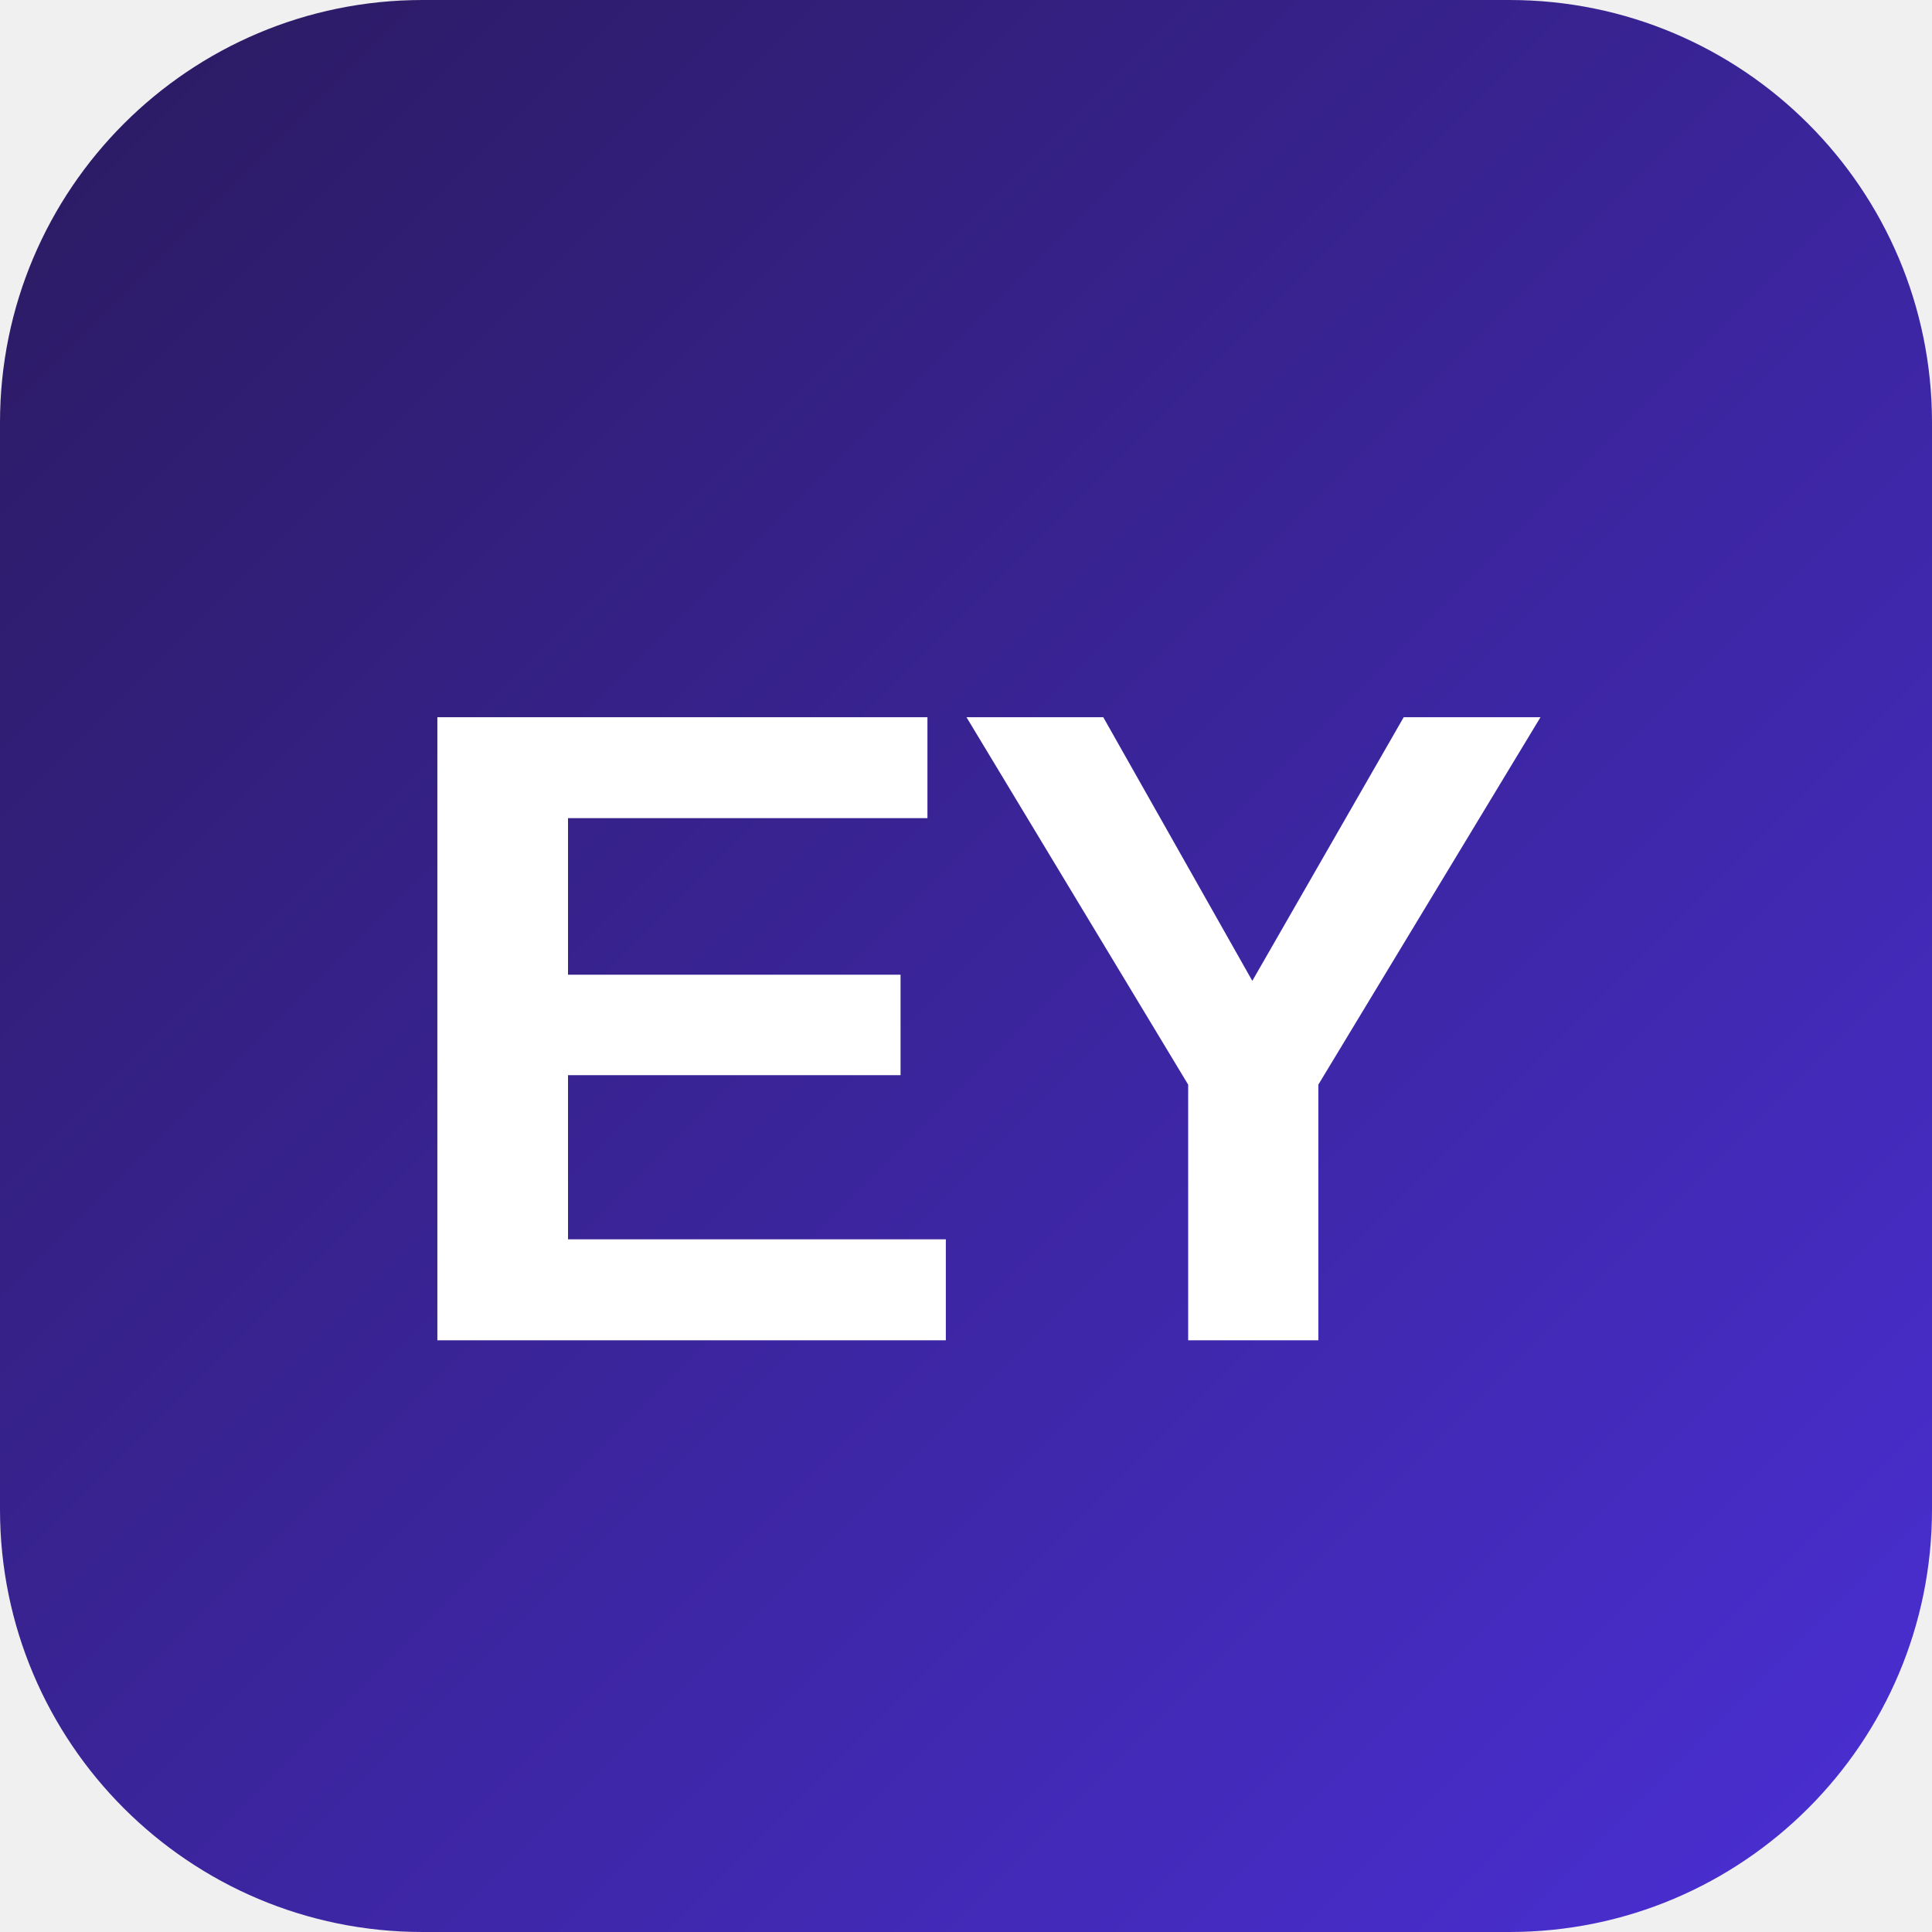
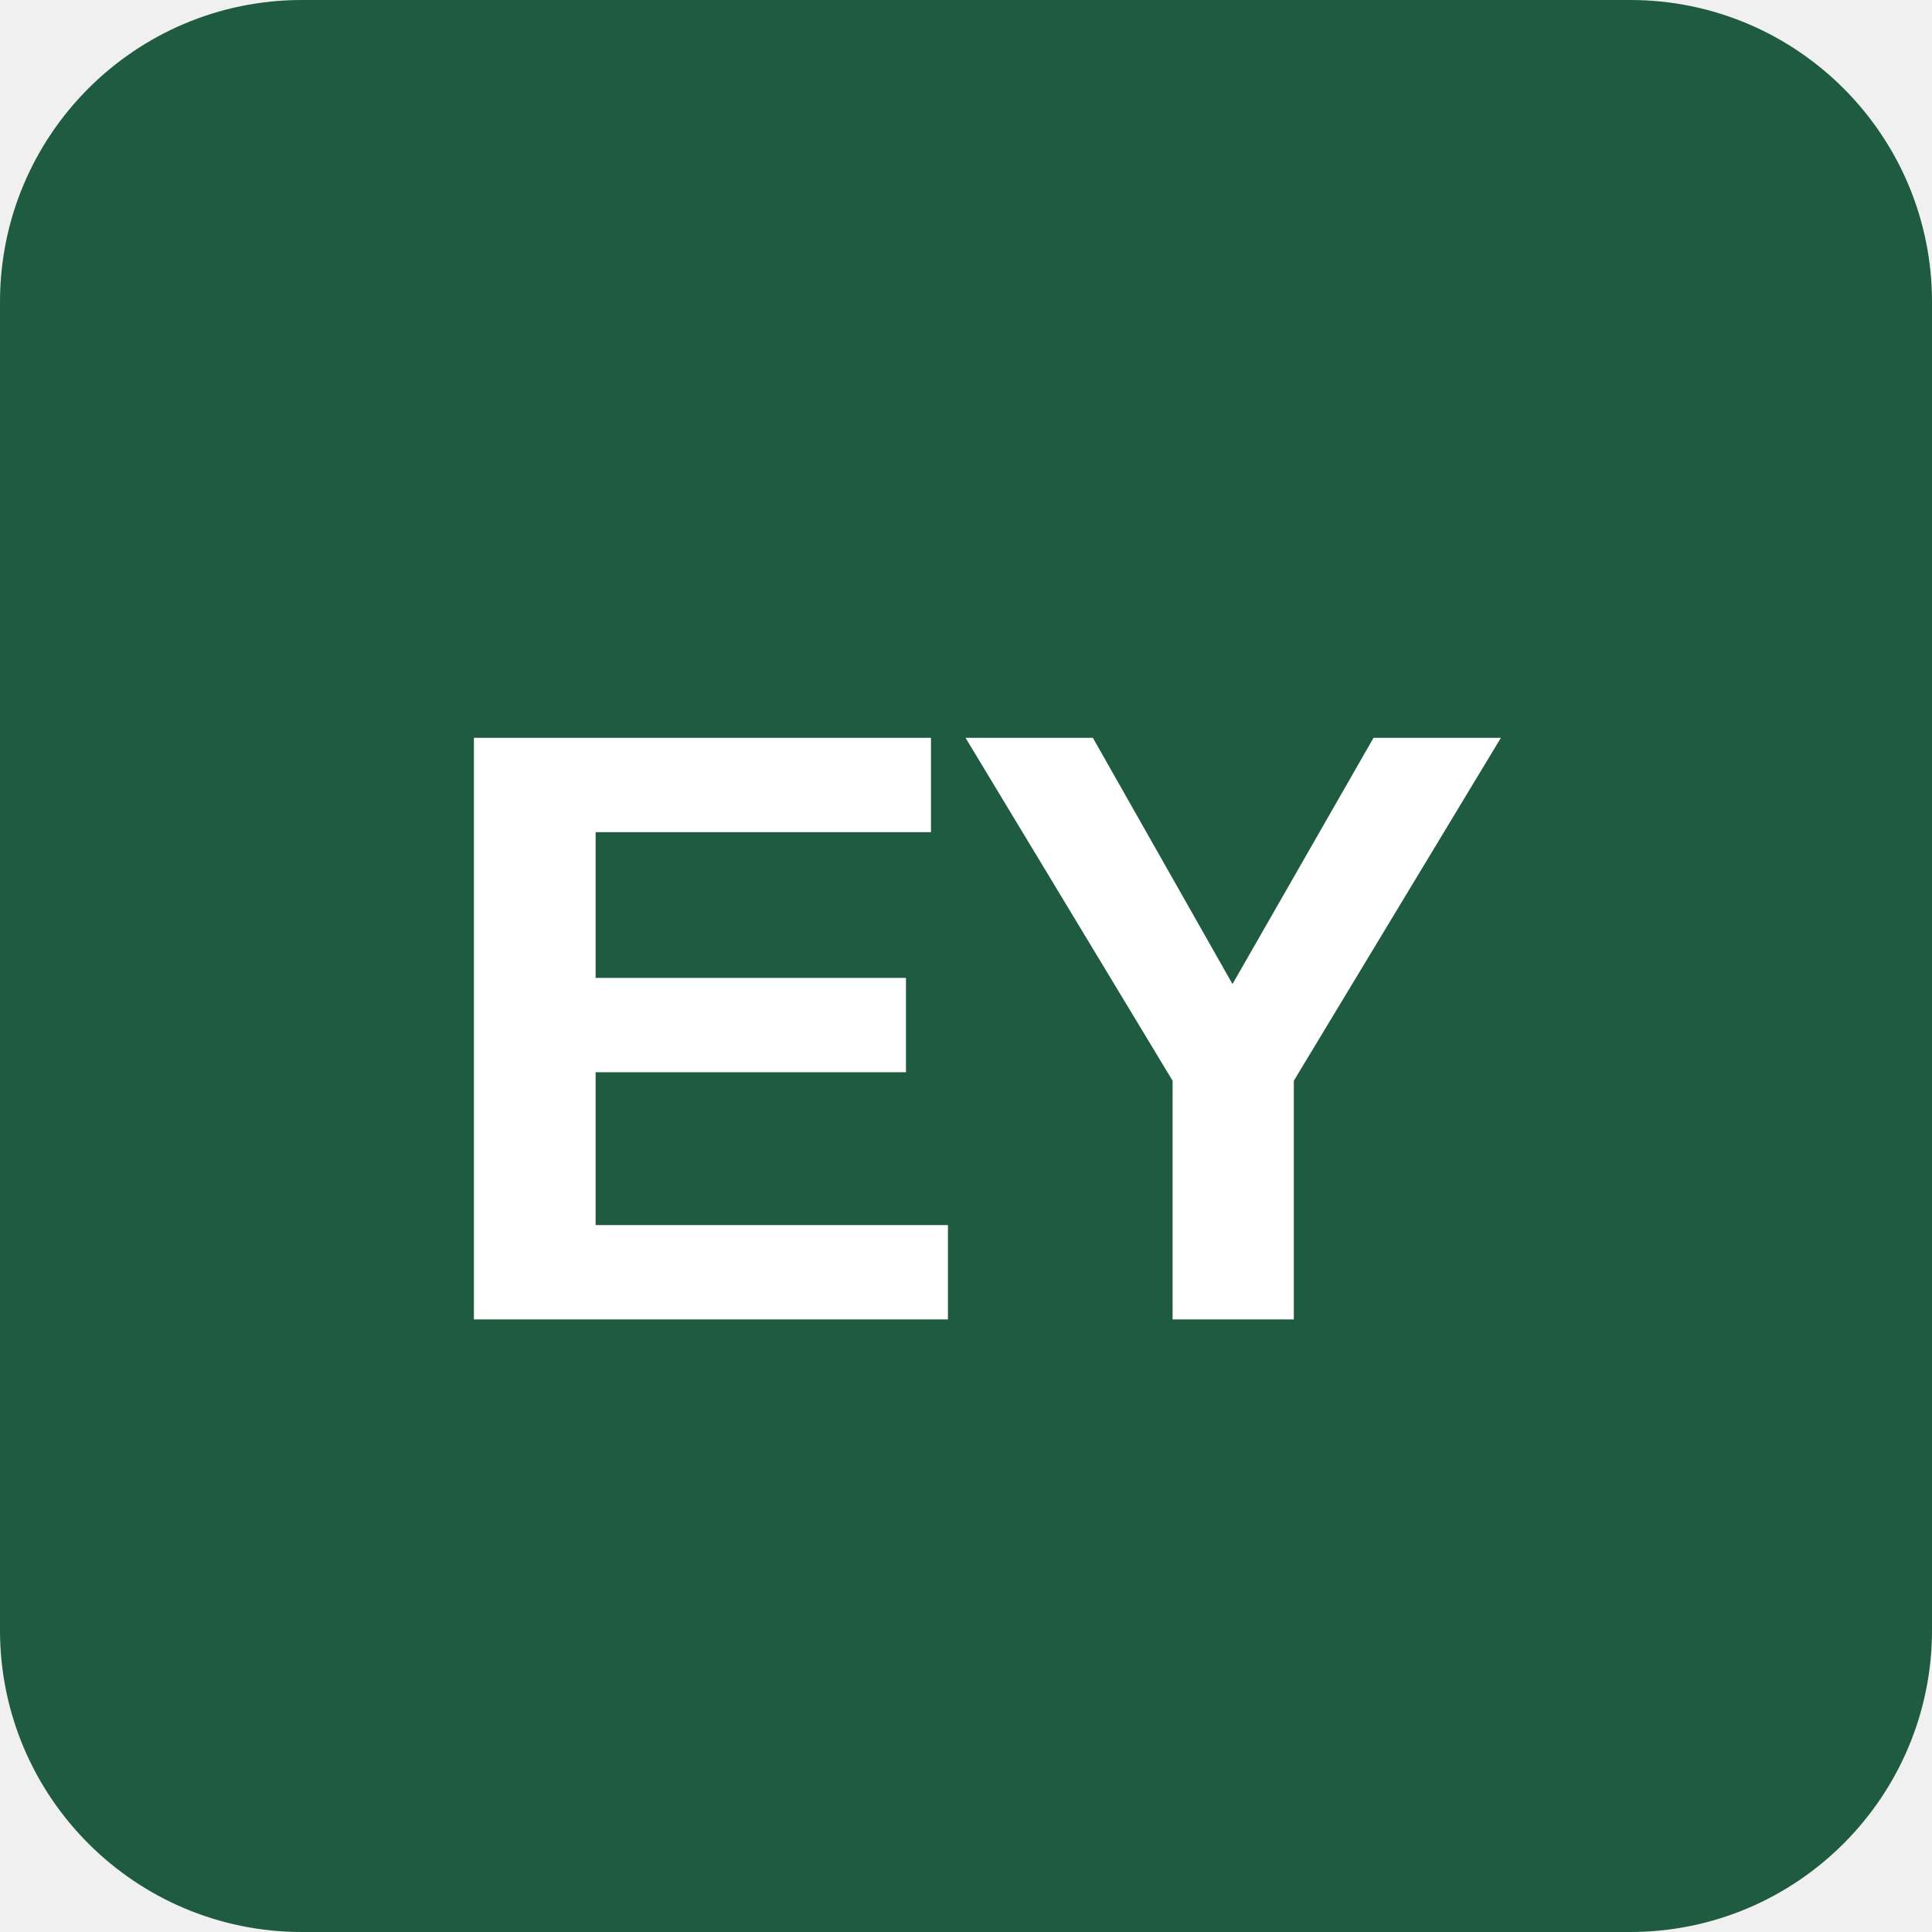
<svg xmlns="http://www.w3.org/2000/svg" viewBox="0 0 64 64" role="img" aria-label="EY">
-   <defs>
-     <linearGradient id="v" x1="0" y1="0" x2="1" y2="1">
-       <stop offset="0" stop-color="#2A1A5E" />
-       <stop offset="1" stop-color="#4B2FD6" />
-     </linearGradient>
-   </defs>
-   <rect width="64" height="64" rx="14" fill="url(#v)" />
-   <text x="32" y="34" fill="#FFFFFF" font-family="'Satoshi', 'Helvetica Neue', Arial, sans-serif" font-size="30" font-weight="900" letter-spacing="-1" text-anchor="middle" dominant-baseline="central">EY</text>
+   <rect width="64" height="64" rx="10" fill="#1E5B40" />
+   <text x="32" y="34" fill="#FFFFFF" font-family="'Schibsted Grotesk', 'Helvetica Neue', Arial, sans-serif" font-size="28" font-weight="800" letter-spacing="-1" text-anchor="middle" dominant-baseline="central">EY</text>
</svg>
